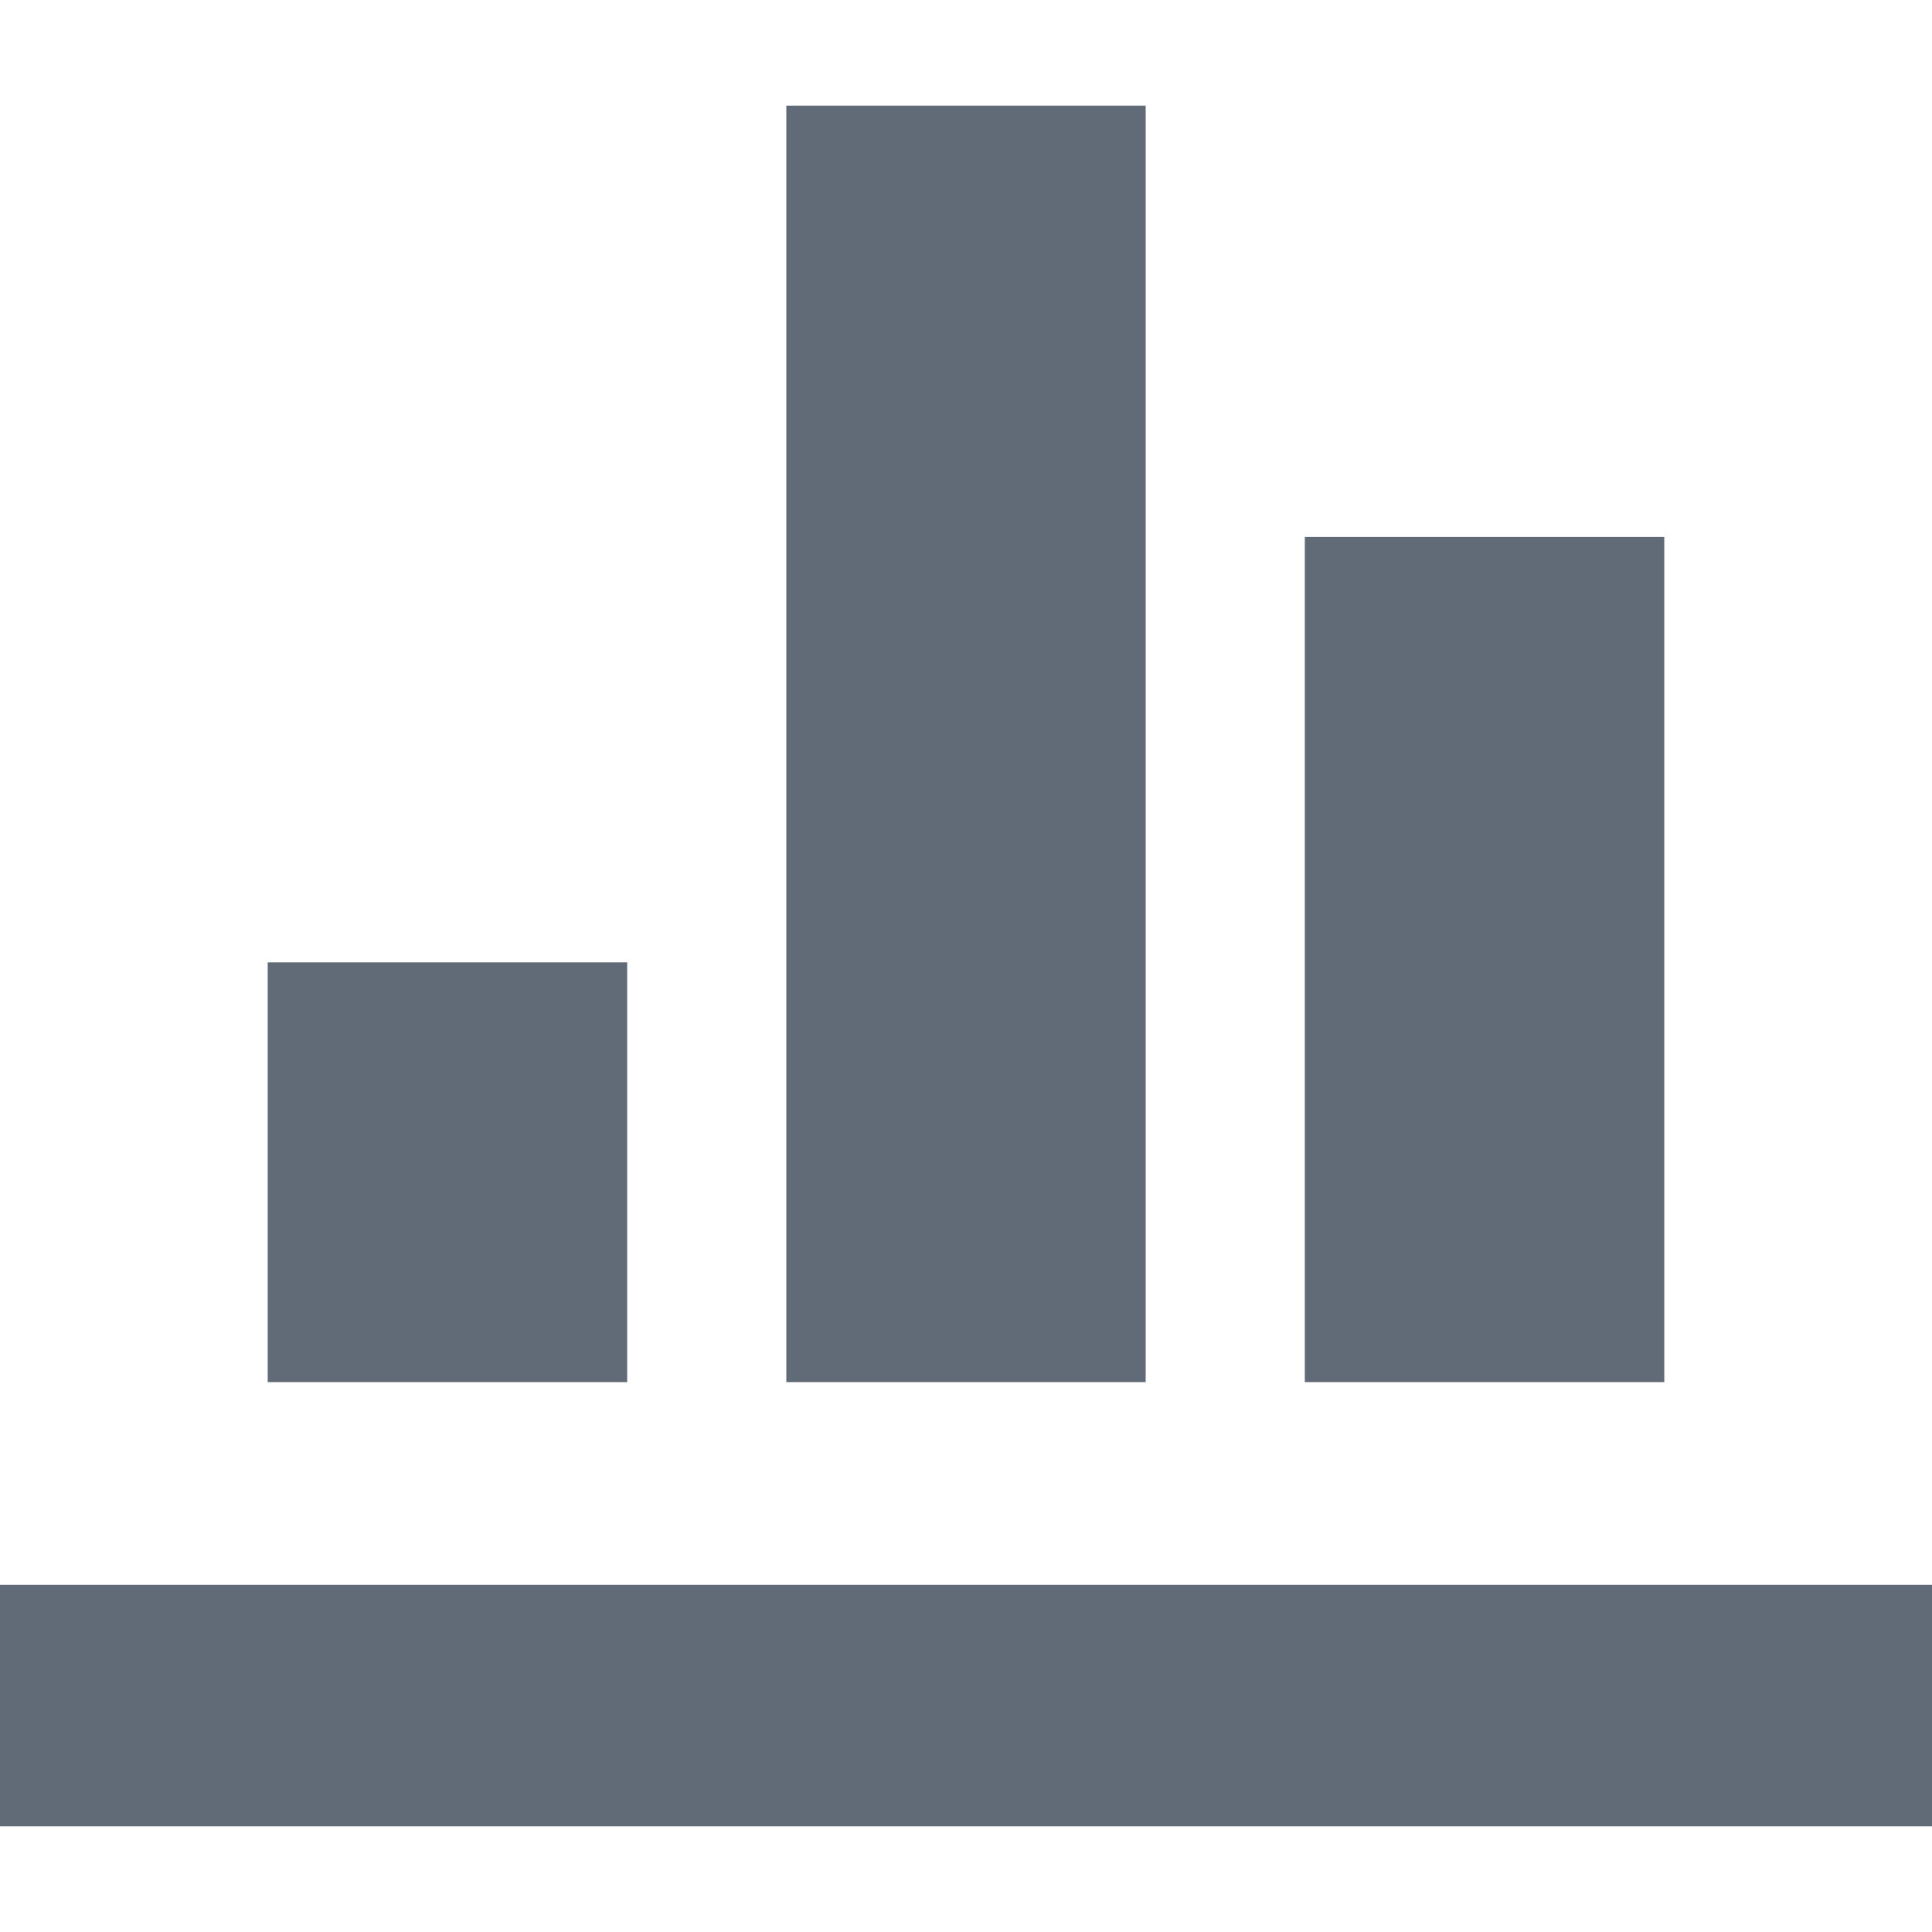
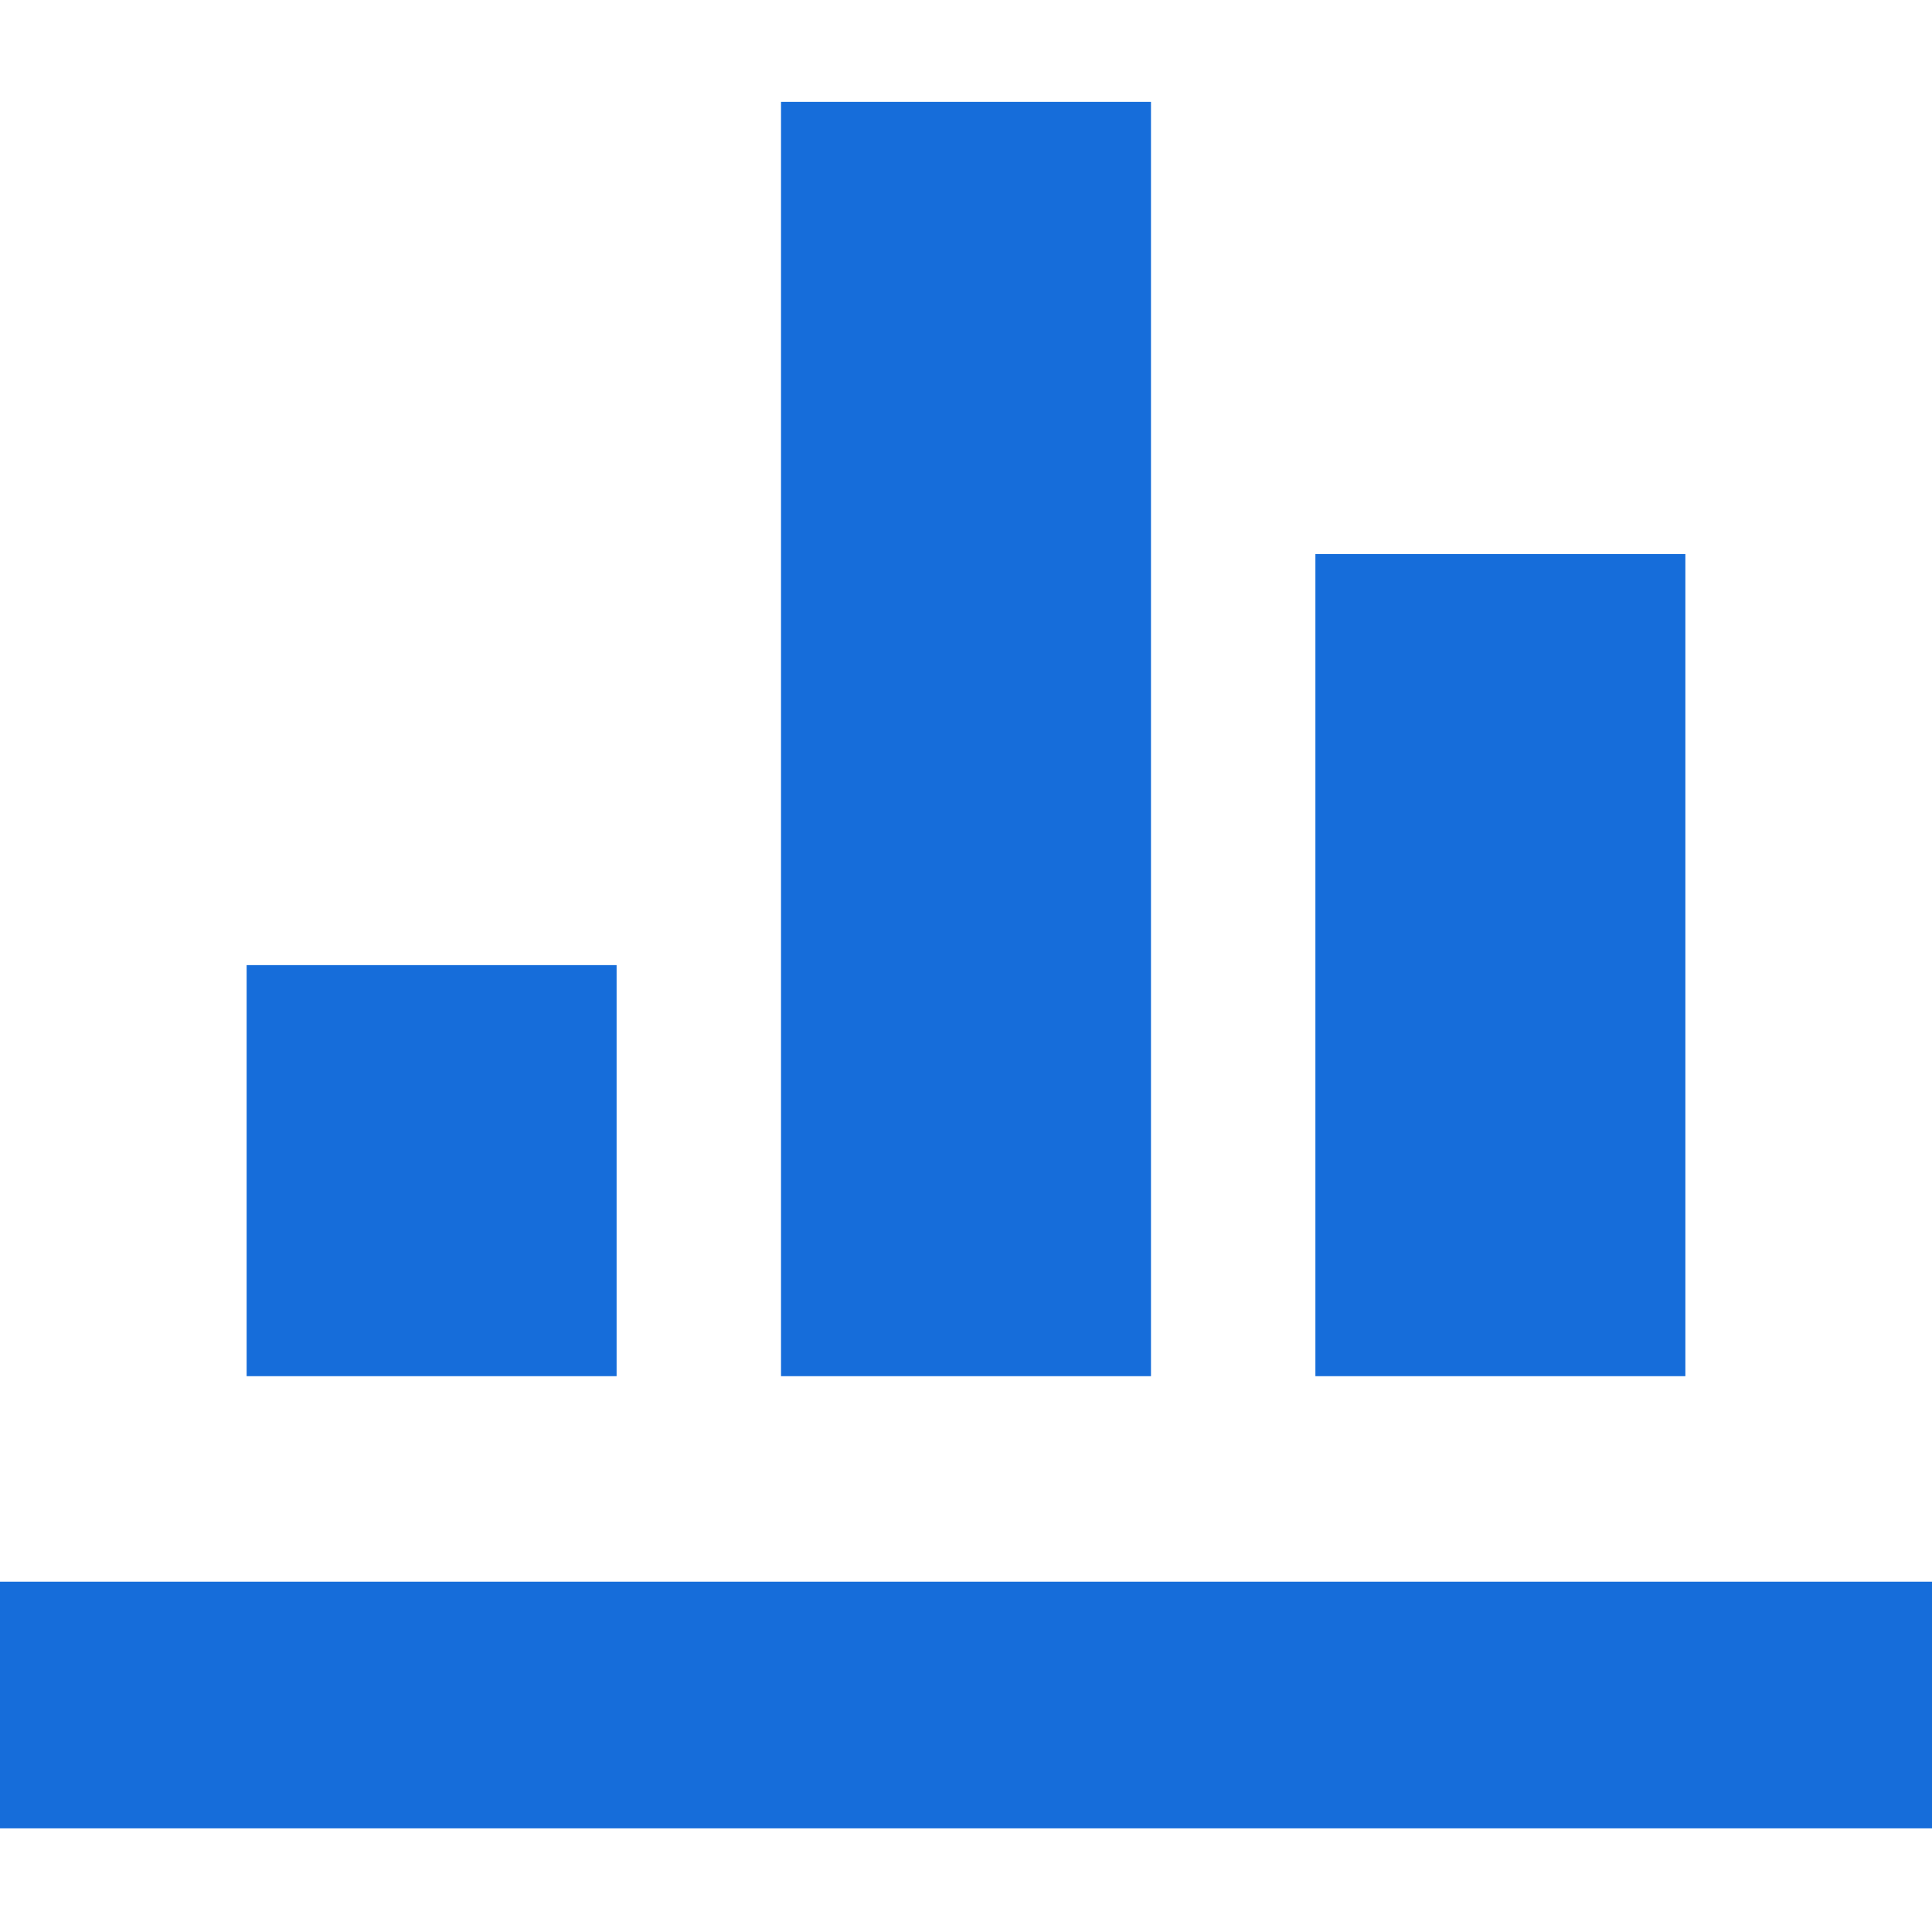
- <svg xmlns="http://www.w3.org/2000/svg" version="1.1" id="图层_1" x="0px" y="0px" width="16px" height="16px" viewBox="0 0 16 16" enable-background="new 0 0 16 16" xml:space="preserve">
-   <g>
-     <g>
-       <rect y="13.125" fill="#616B77" width="16" height="2" />
-       <g>
-         <polygon fill="#616B77" points="2.217,7.97 5.194,7.97 5.194,11.446 2.217,11.446    " />
-         <polygon fill="#616B77" points="6.512,0.875 9.488,0.875 9.488,11.446 6.512,11.446    " />
-         <polygon fill="#616B77" points="10.806,4.447 13.783,4.447 13.783,11.446 10.806,11.446    " />
-       </g>
+ <svg xmlns="http://www.w3.org/2000/svg" width="1024px" height="1024px" viewBox="0 0 1024 1024" version="1.1">
+   <defs />
+   <g id="Page-1" stroke="none" stroke-width="1" fill="none" fill-rule="evenodd">
+     <g id="Piliot" fill="#166DDA">
+       <path d="M413.957,54 L610.043,54 L610.043,729.404 L413.957,729.404 L413.957,54 Z M697.191,293.66 L893.277,293.66 L893.277,729.404 L697.191,729.404 L697.191,293.66 Z M130.723,511.532 L326.809,511.532 L326.809,729.404 L130.723,729.404 L130.723,511.532 Z M0,838.34 L1024,838.34 L1024,969.064 L0,969.064 L0,838.34 Z" id="Combined-Shape" />
    </g>
  </g>
</svg>
